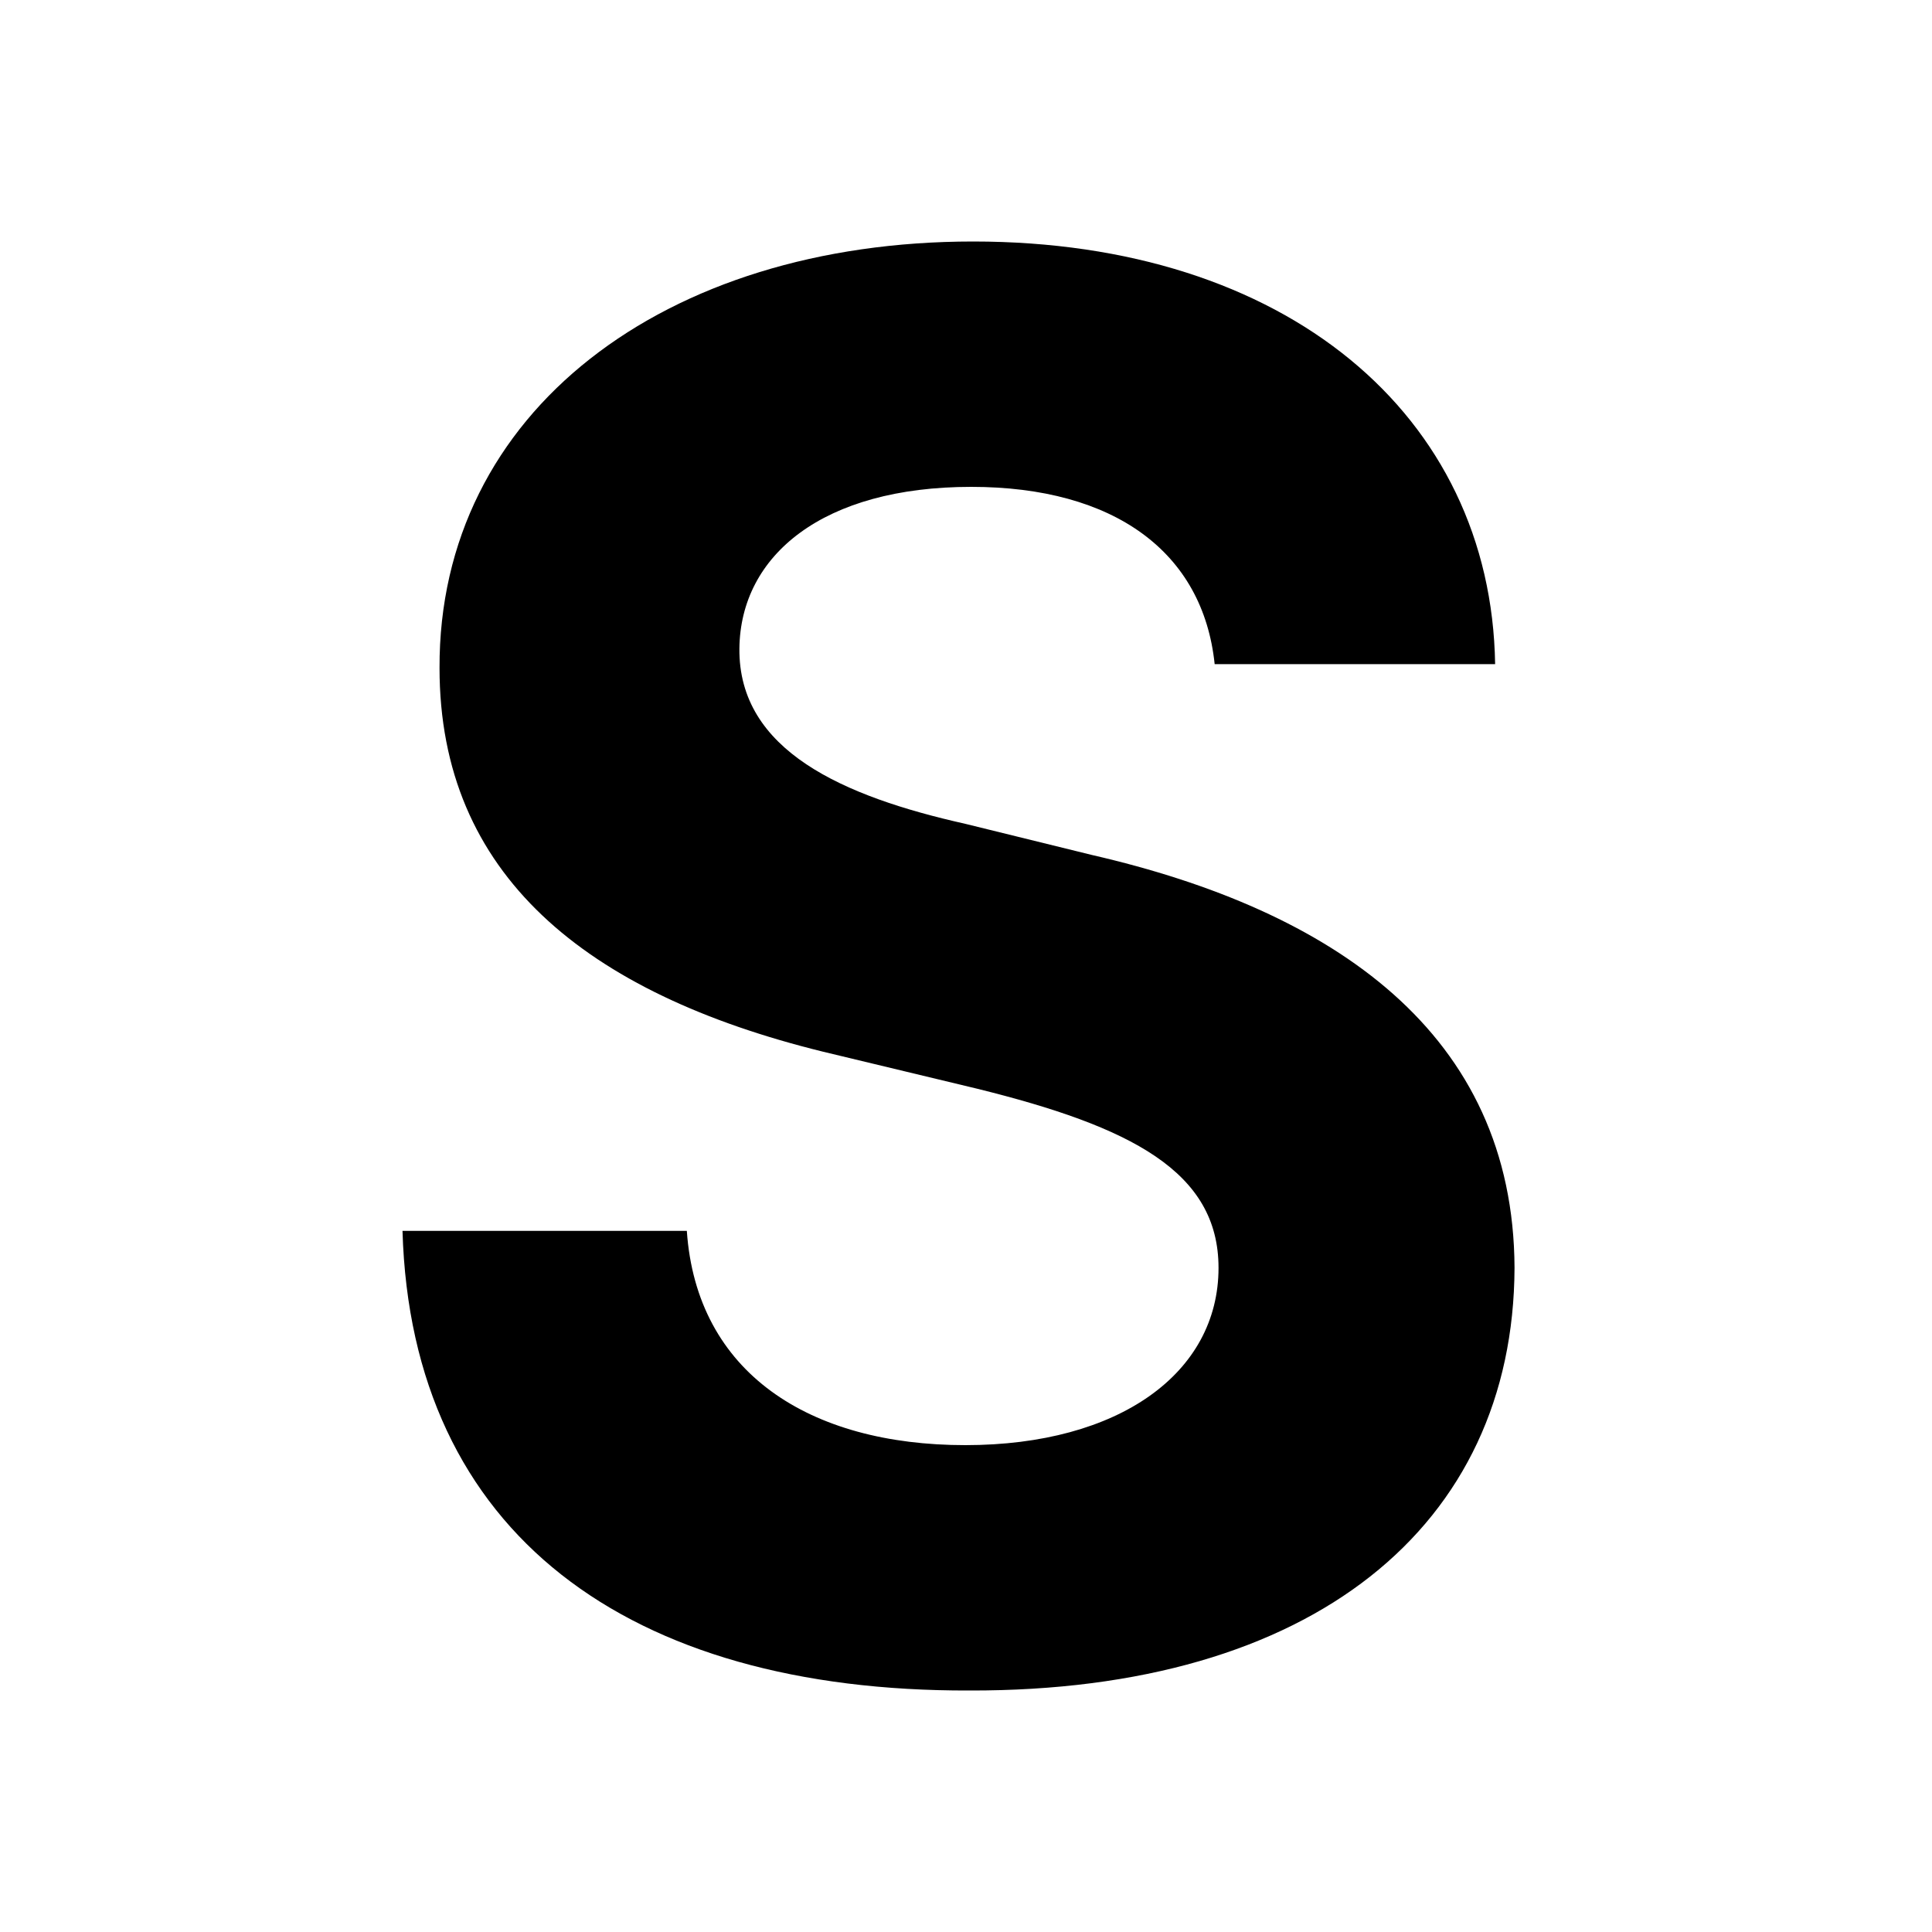
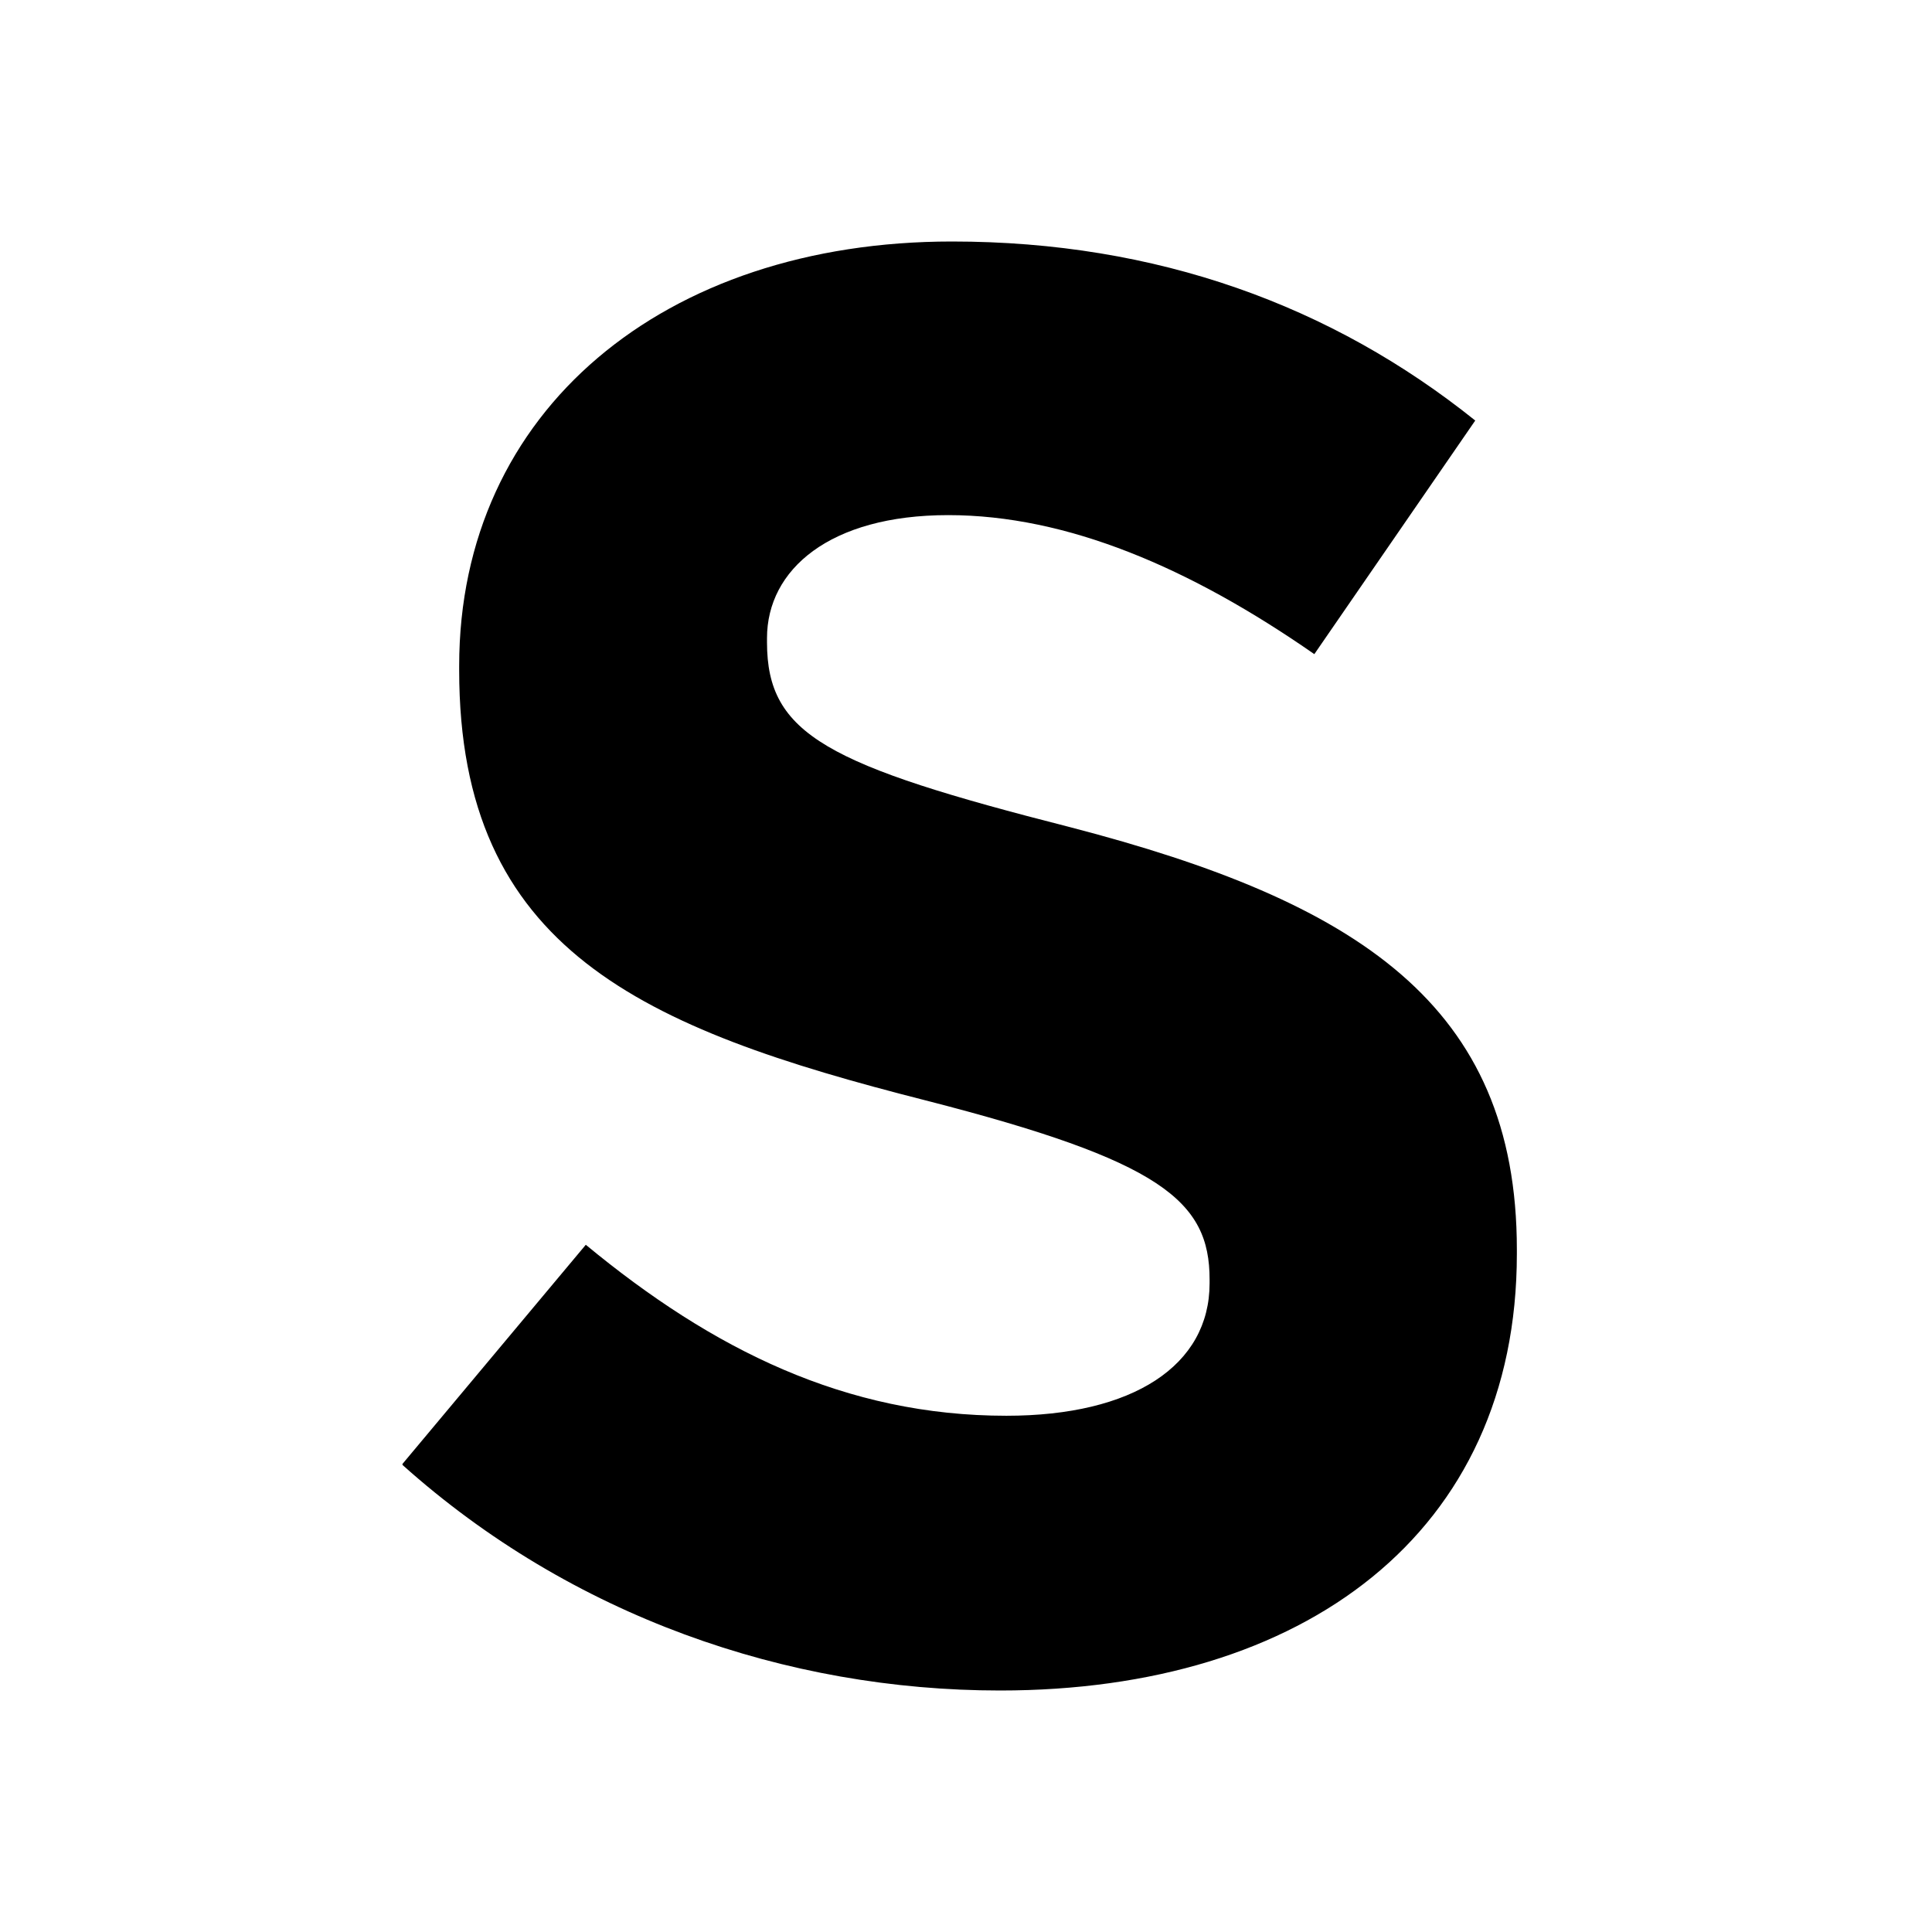
<svg xmlns="http://www.w3.org/2000/svg" width="100%" height="100%" viewBox="0 0 24 24" fill="none">
-   <path d="M15.089 8.25C14.944 6.859 13.843 6.048 12.065 6.048C10.226 6.048 9.198 6.895 9.185 8.056C9.173 9.327 10.48 9.895 11.992 10.234L13.565 10.621C16.564 11.31 18.802 12.835 18.814 15.75C18.802 18.956 16.31 21.012 12.04 21C7.806 21.012 5.109 19.052 5 15.29H8.532C8.653 17.056 10.056 17.952 11.992 17.952C13.903 17.952 15.137 17.056 15.137 15.75C15.137 14.552 14.048 13.996 12.137 13.524L10.226 13.065C7.274 12.339 5.46 10.863 5.46 8.298C5.448 5.117 8.254 3 12.089 3C15.972 3 18.524 5.153 18.573 8.25H15.089Z" fill="currentColor" />
+   <path d="M5 18.185L7.277 15.463C8.851 16.764 10.504 17.587 12.502 17.587C14.076 17.587 15.026 16.963 15.026 15.941V15.894C15.026 14.918 14.428 14.42 11.5 13.67C7.974 12.774 5.704 11.797 5.704 8.325V8.272C5.704 5.098 8.253 3 11.825 3C14.375 3 16.546 3.797 18.326 5.224L16.327 8.126C14.78 7.05 13.253 6.399 11.779 6.399C10.305 6.399 9.528 7.077 9.528 7.927V7.98C9.528 9.128 10.278 9.507 13.299 10.277C16.852 11.2 18.843 12.475 18.843 15.522V15.575C18.843 19.048 16.194 21 12.423 21C9.774 21 7.098 20.077 5 18.198L5 18.185Z" fill="currentColor" />
</svg>
